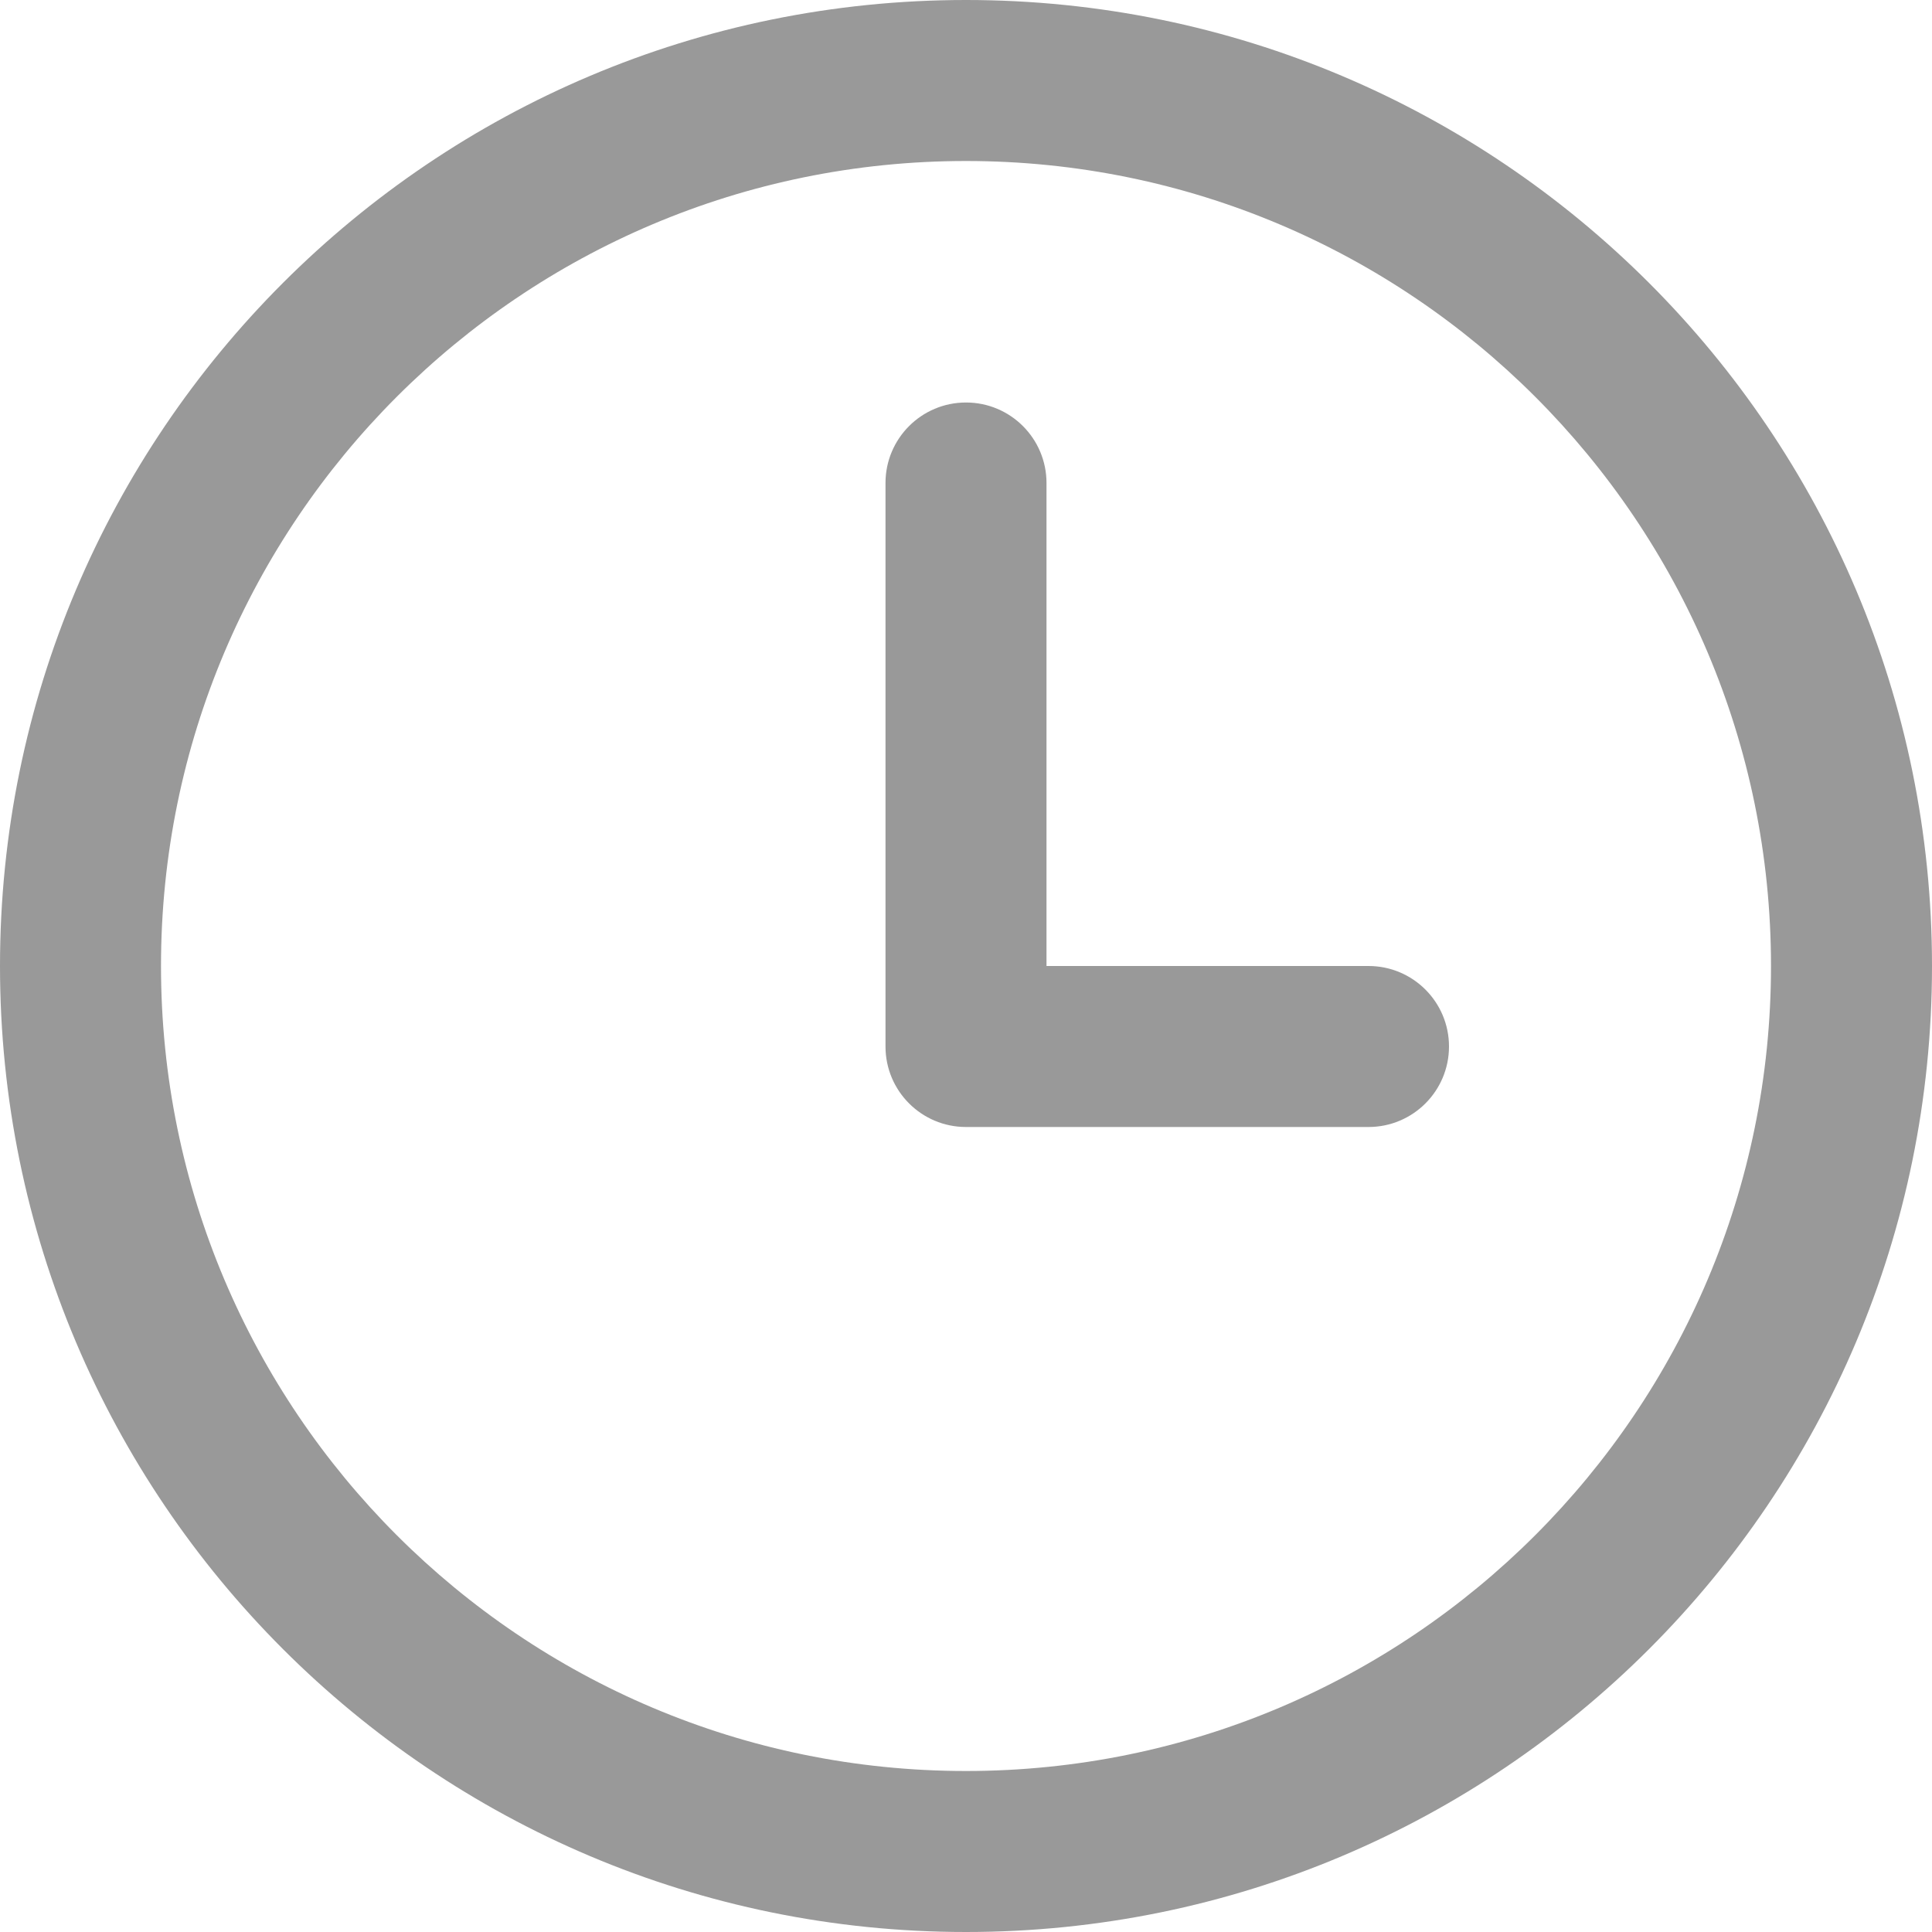
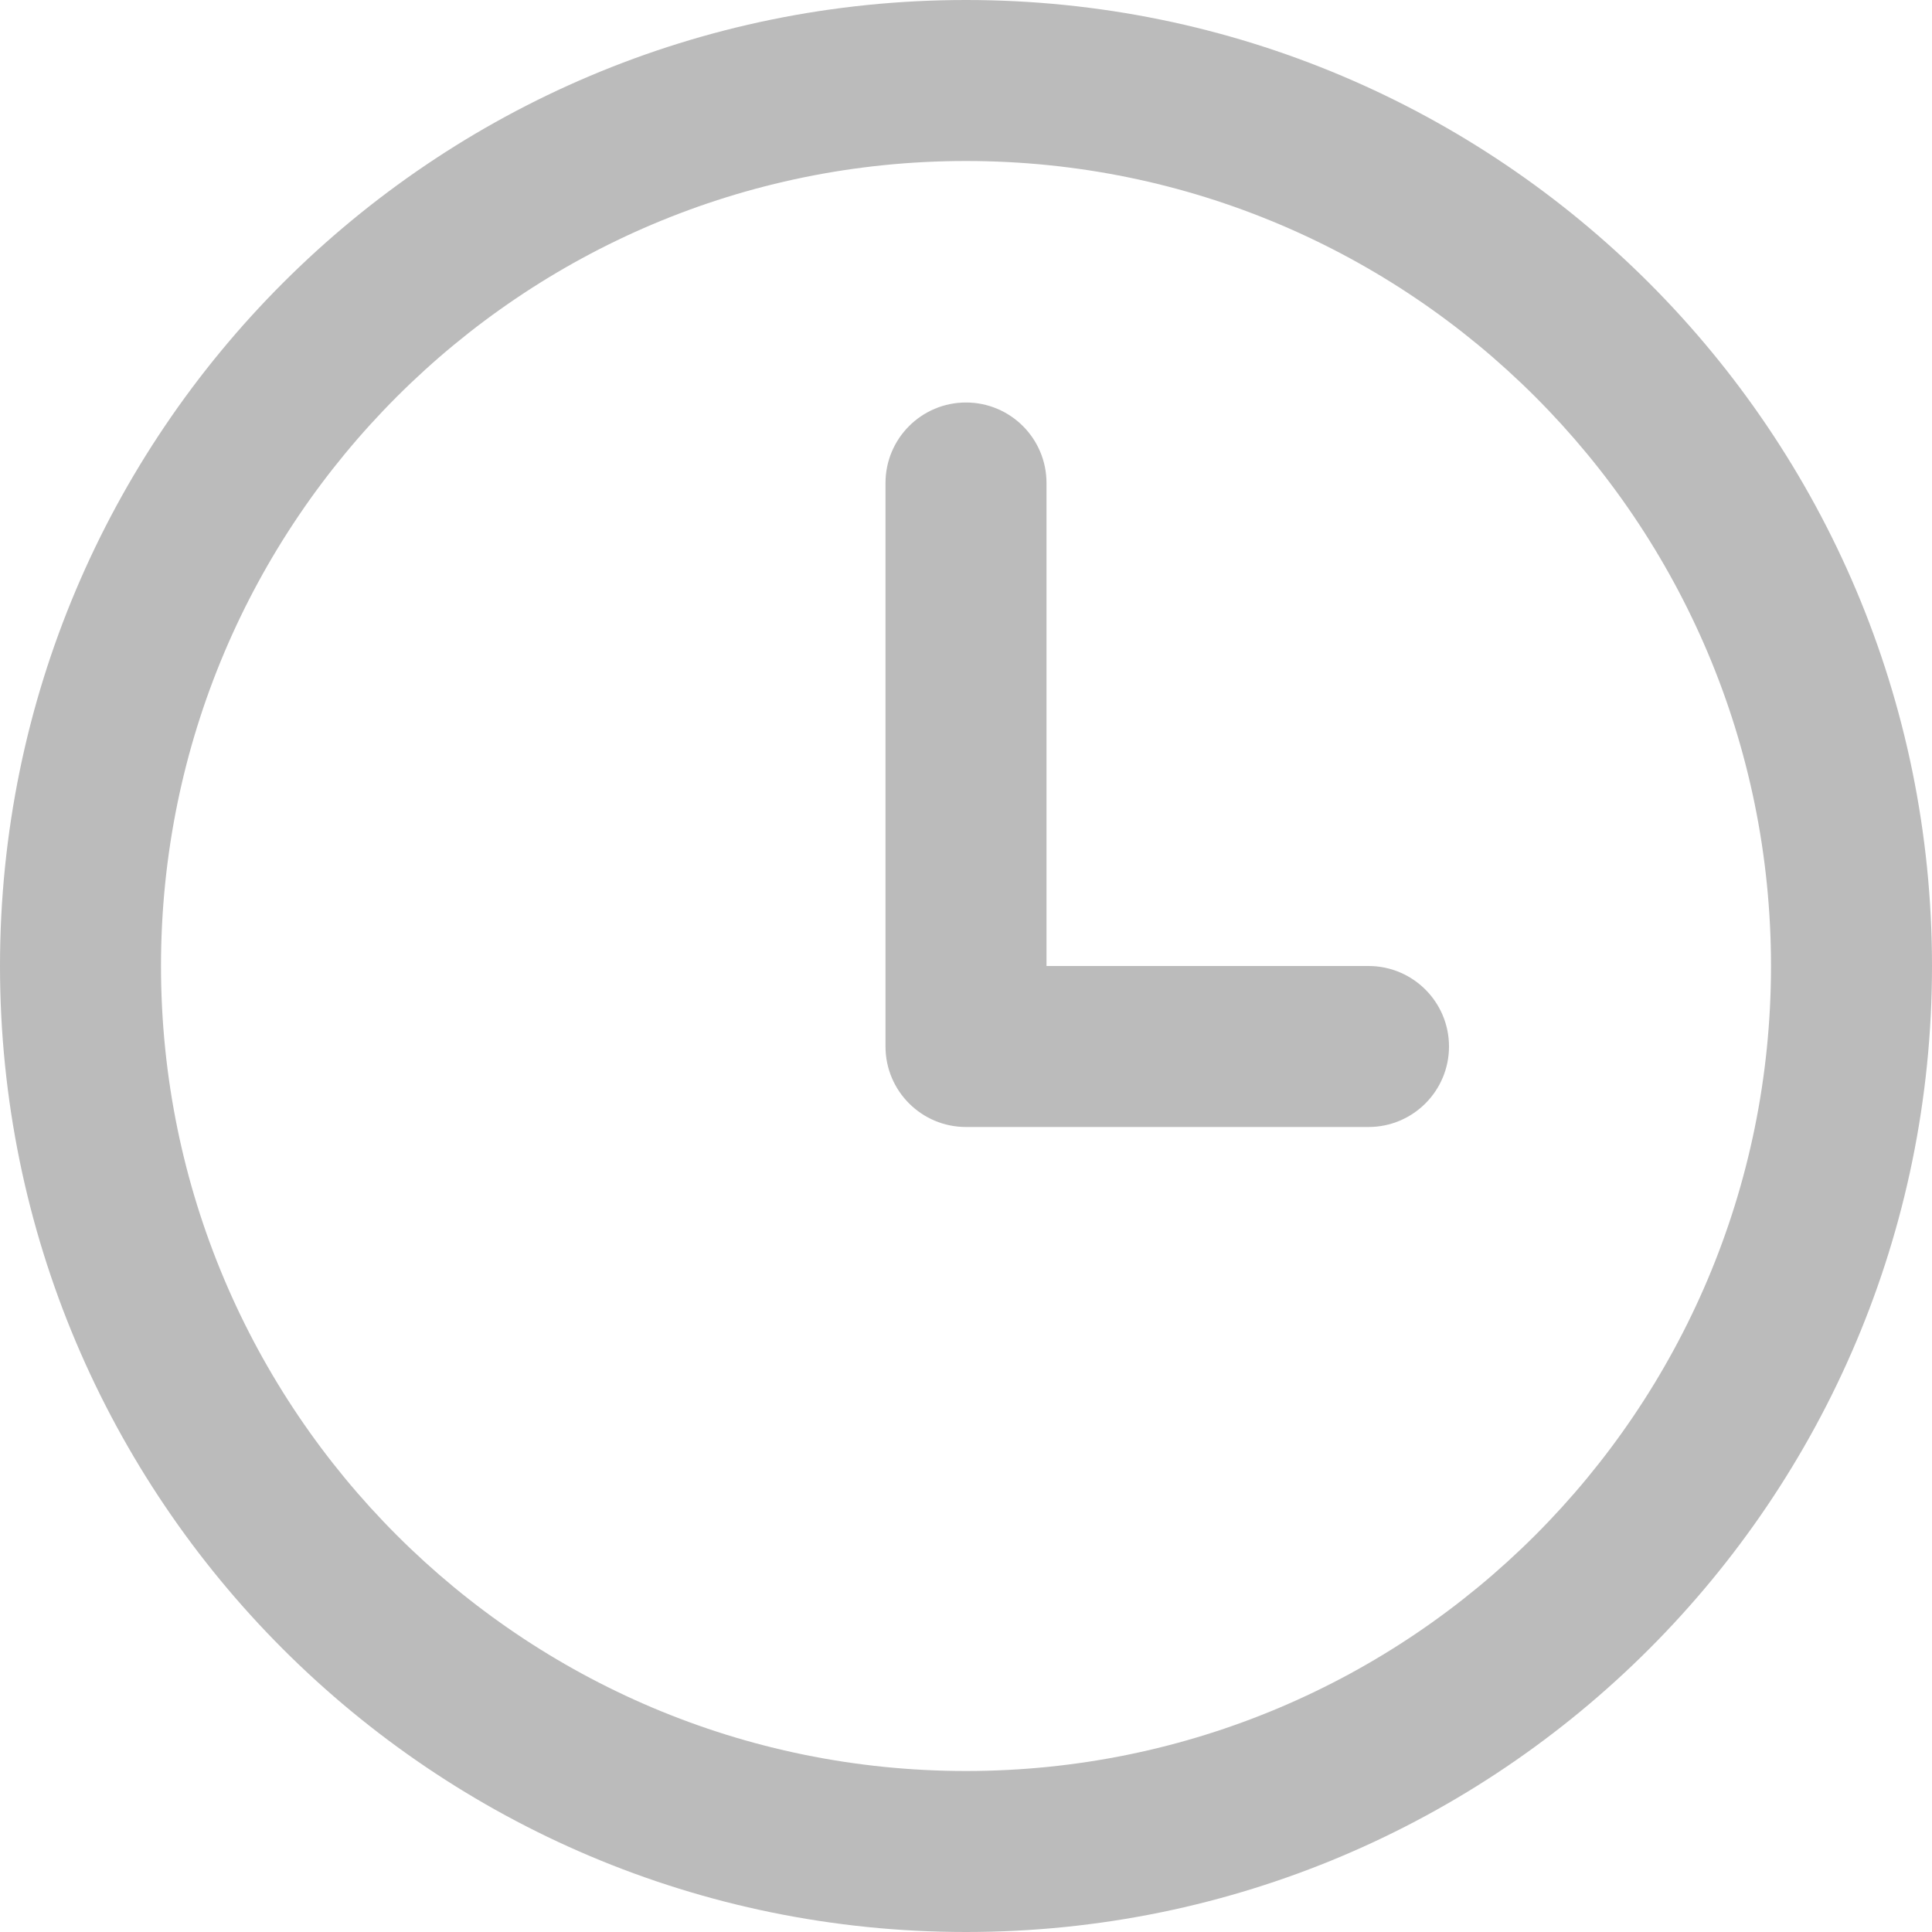
<svg xmlns="http://www.w3.org/2000/svg" width="24" height="24" viewBox="0 0 24 24">
  <defs>
    <style>
      .cls-1 {
-         fill: #999;
+         fill: #bbb;
        fill-rule: evenodd;
      }
    </style>
  </defs>
-   <path id="时间" class="cls-1" d="M510,775a12,12,0,1,1,12-12A12,12,0,0,1,510,775Zm0-22a10,10,0,1,0,10,10A10,10,0,0,0,510,753Zm5,12h-5a1,1,0,0,1-1-1v-7a1,1,0,0,1,2,0v6h4A1,1,0,0,1,515,765Z" transform="translate(-498 -751)" />
+   <path id="时间" class="cls-1" d="M3015,1465a12,12,0,1,1,12-12A12,12,0,0,1,3015,1465Zm0-22a10,10,0,1,0,10,10A10,10,0,0,0,3015,1443Zm5,12h-5a1,1,0,0,1-1-1v-7a1,1,0,0,1,2,0v6h4A1,1,0,0,1,3020,1455Z" transform="translate(-3003 -1441)" />
</svg>
